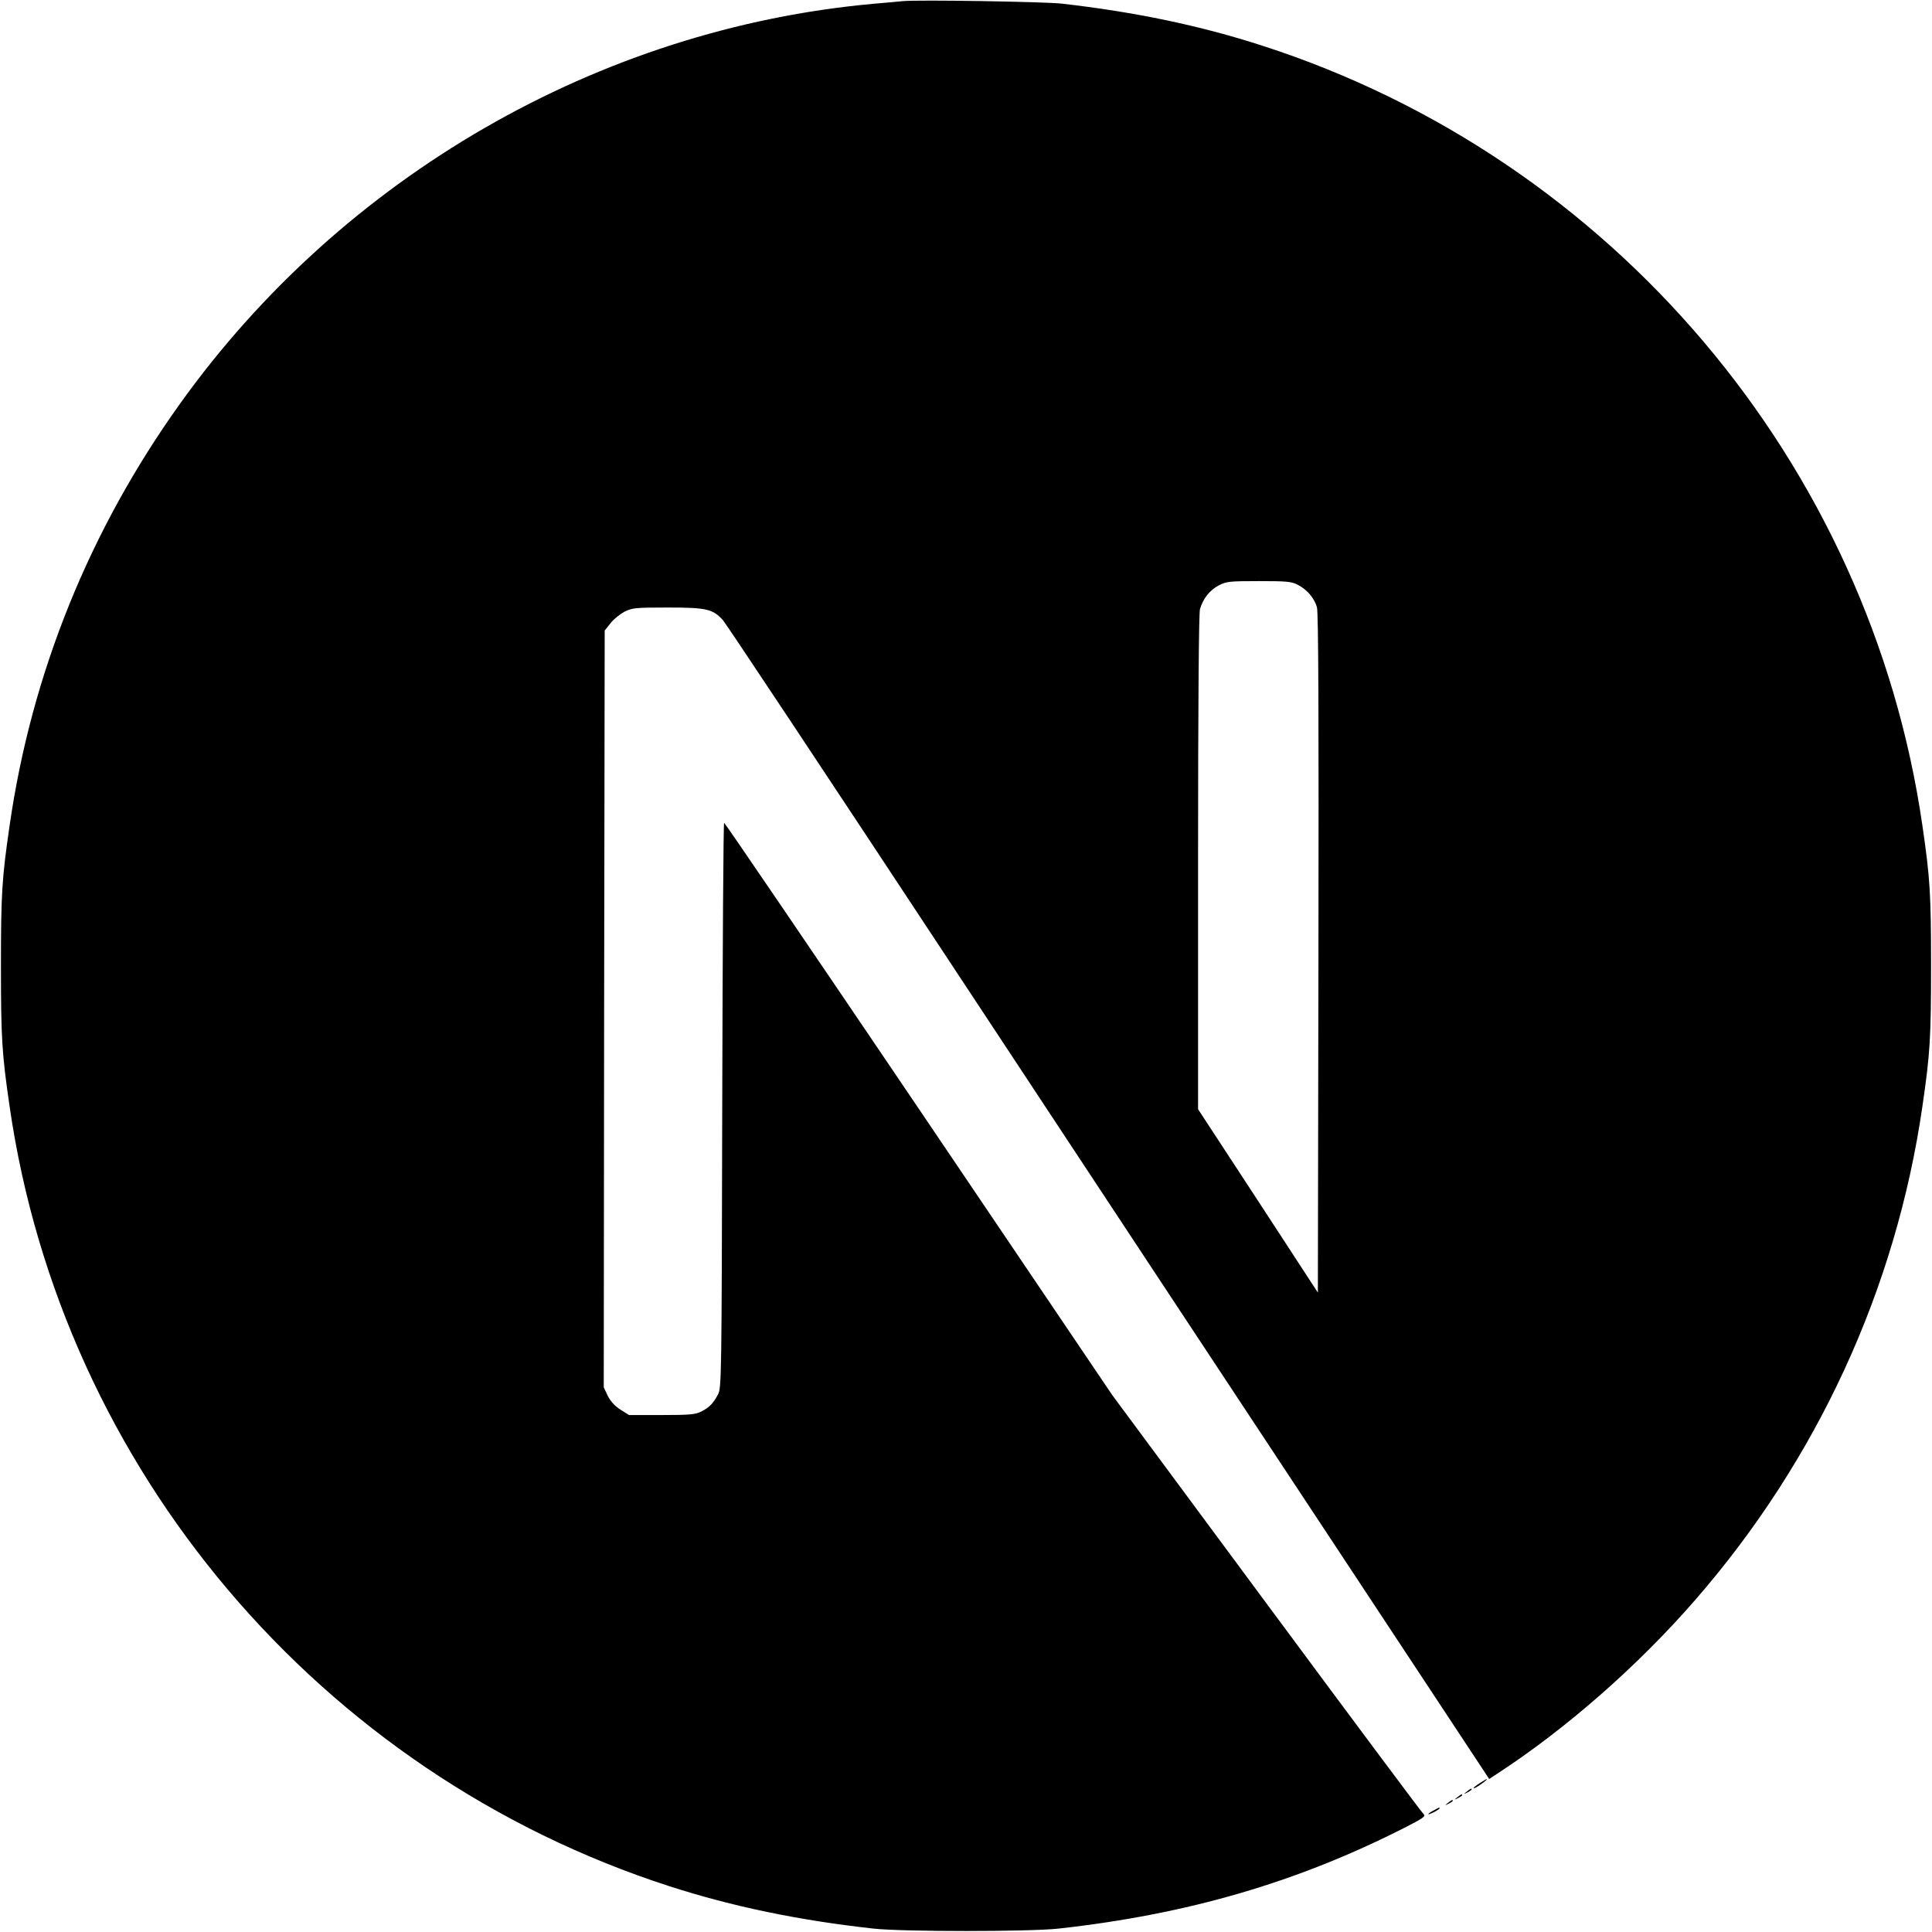
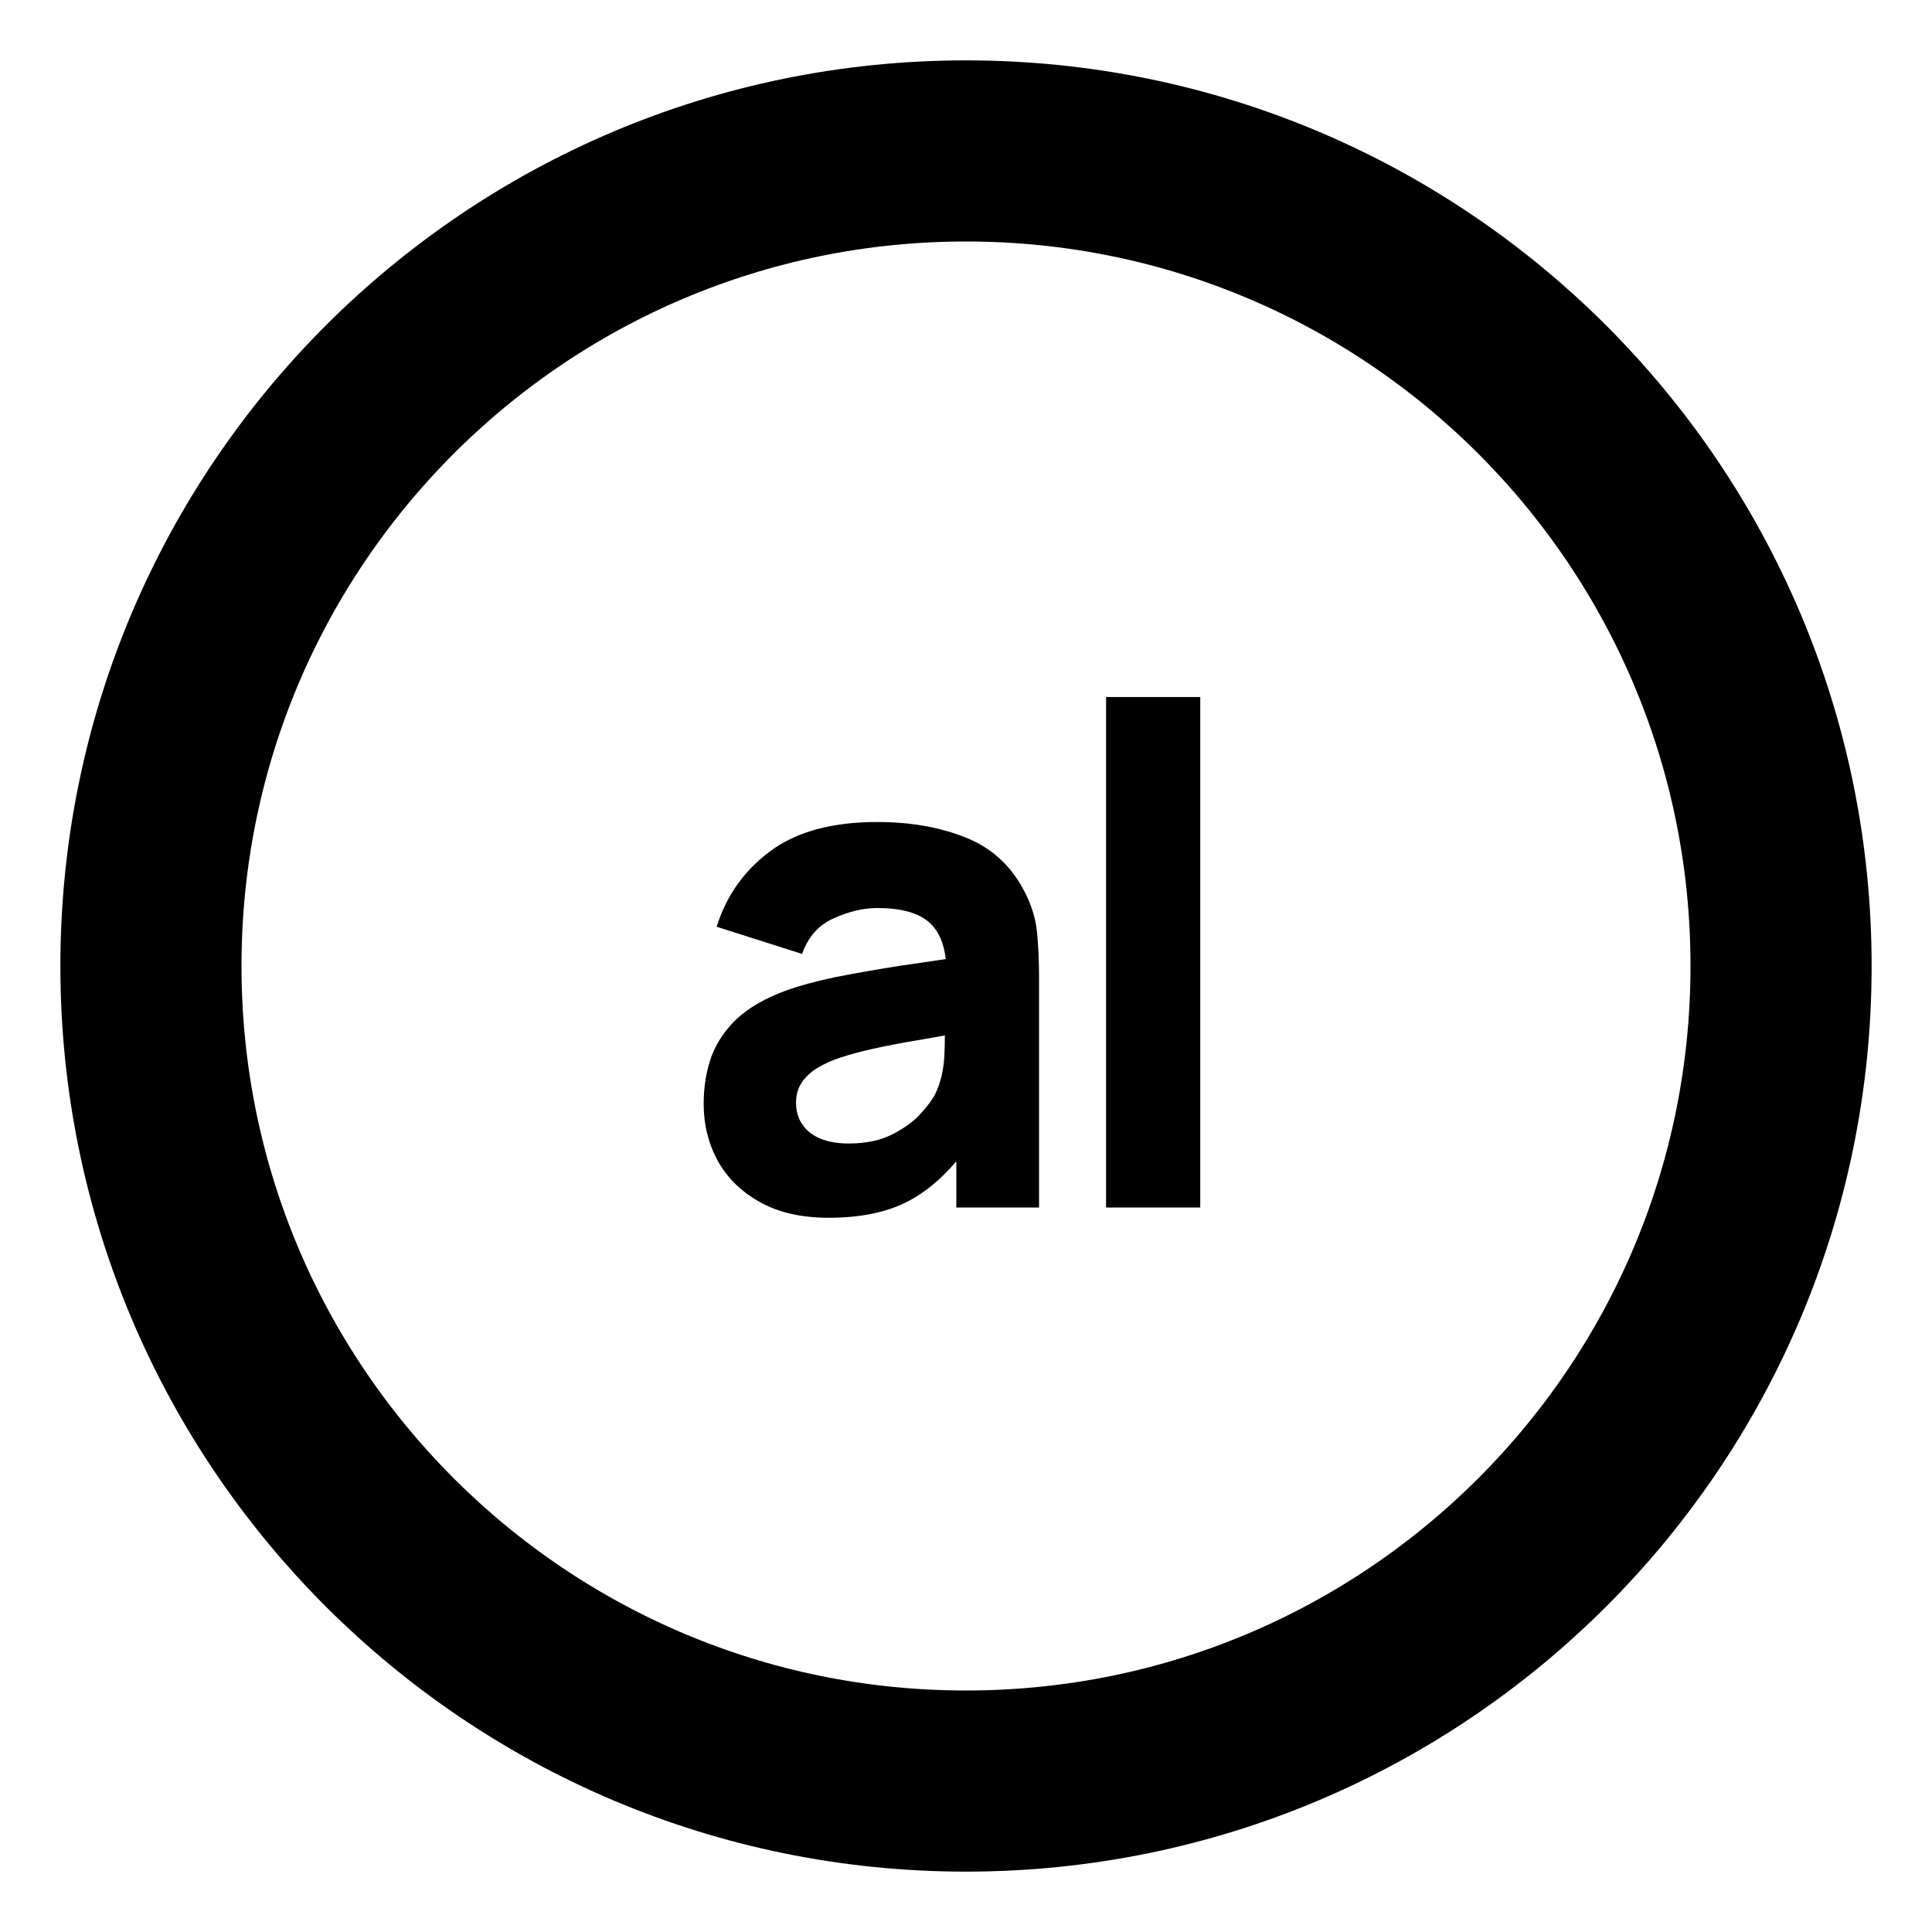
- <svg xmlns="http://www.w3.org/2000/svg" version="1.0" width="1024pt" height="1024pt" viewBox="0 0 1024 1024" preserveAspectRatio="xMidYMid meet">
-   <g transform="translate(0,1024) scale(0.1,-0.1)" fill="#000000" stroke="none">
-     <path d="M4785 10234 c-22 -2 -92 -9 -155 -14 -1453 -131 -2814 -915 -3676 -2120 -480 -670 -787 -1430 -903 -2235 -41 -281 -46 -364 -46 -745 0 -381 5 -464 46 -745 278 -1921 1645 -3535 3499 -4133 332 -107 682 -180 1080 -224 155 -17 825 -17 980 0 687 76 1269 246 1843 539 88 45 105 57 93 67 -8 6 -383 509 -833 1117 l-818 1105 -1025 1517 c-564 834 -1028 1516 -1032 1516 -4 1 -8 -673 -10 -1496 -3 -1441 -4 -1499 -22 -1533 -26 -49 -46 -69 -88 -91 -32 -16 -60 -19 -211 -19 l-173 0 -46 29 c-30 19 -52 44 -67 73 l-21 45 2 2005 3 2006 31 39 c16 21 50 48 74 61 41 20 57 22 230 22 204 0 238 -8 291 -66 15 -16 570 -852 1234 -1859 664 -1007 1572 -2382 2018 -3057 l810 -1227 41 27 c363 236 747 572 1051 922 647 743 1064 1649 1204 2615 41 281 46 364 46 745 0 381 -5 464 -46 745 -278 1921 -1645 3535 -3499 4133 -327 106 -675 179 -1065 223 -96 10 -757 21 -840 13z m2094 -3094 c48 -24 87 -70 101 -118 8 -26 10 -582 8 -1835 l-3 -1798 -317 486 -318 486 0 1307 c0 845 4 1320 10 1343 16 56 51 100 99 126 41 21 56 23 213 23 148 0 174 -2 207 -20z" />
-     <path d="M7843 789 c-35 -22 -46 -37 -15 -20 22 13 58 40 52 41 -3 0 -20 -10 -37 -21z" />
-     <path d="M7774 744 c-18 -14 -18 -15 4 -4 12 6 22 13 22 15 0 8 -5 6 -26 -11z" />
-     <path d="M7724 714 c-18 -14 -18 -15 4 -4 12 6 22 13 22 15 0 8 -5 6 -26 -11z" />
-     <path d="M7674 684 c-18 -14 -18 -15 4 -4 12 6 22 13 22 15 0 8 -5 6 -26 -11z" />
-     <path d="M7598 644 c-38 -20 -36 -28 2 -9 17 9 30 18 30 20 0 7 -1 6 -32 -11z" />
-   </g>
+ <svg xmlns="http://www.w3.org/2000/svg" viewBox="0 0 64 64">
+   <circle cx="32" cy="32" r="27" fill="none" stroke="#000" stroke-width="6" />
+   <path fill="#000" d="M27.45 40.34Q26.11 40.34 25.19 39.83Q24.26 39.32 23.78 38.46Q23.31 37.60 23.31 36.57Q23.31 35.71 23.57 34.99Q23.84 34.28 24.43 33.73Q25.02 33.19 26.02 32.82Q26.71 32.57 27.67 32.37Q28.62 32.18 29.83 31.99Q30.54 31.89 31.33 31.77Q31.24 31.00 30.83 30.60Q30.30 30.08 29.06 30.08Q28.37 30.08 27.62 30.42Q26.87 30.75 26.57 31.60L23.74 30.70Q24.22 29.16 25.51 28.20Q26.81 27.23 29.06 27.23Q30.70 27.23 31.98 27.74Q33.25 28.24 33.91 29.48Q34.28 30.17 34.35 30.86Q34.42 31.55 34.42 32.41V40.0H31.68V38.47Q30.94 39.34 30.11 39.78Q29.06 40.34 27.45 40.34ZM28.11 37.88Q28.98 37.88 29.57 37.57Q30.16 37.27 30.51 36.88Q30.86 36.49 30.99 36.22Q31.23 35.72 31.28 35.04Q31.30 34.64 31.30 34.30Q30.53 34.44 29.98 34.53Q29.11 34.69 28.59 34.82Q28.06 34.95 27.65 35.10Q27.19 35.28 26.91 35.49Q26.63 35.71 26.50 35.96Q26.37 36.21 26.37 36.52Q26.37 36.95 26.58 37.25Q26.79 37.56 27.18 37.72Q27.57 37.88 28.11 37.88ZM36.64 40.0V23.09H39.76V40.0Z" />
</svg>
